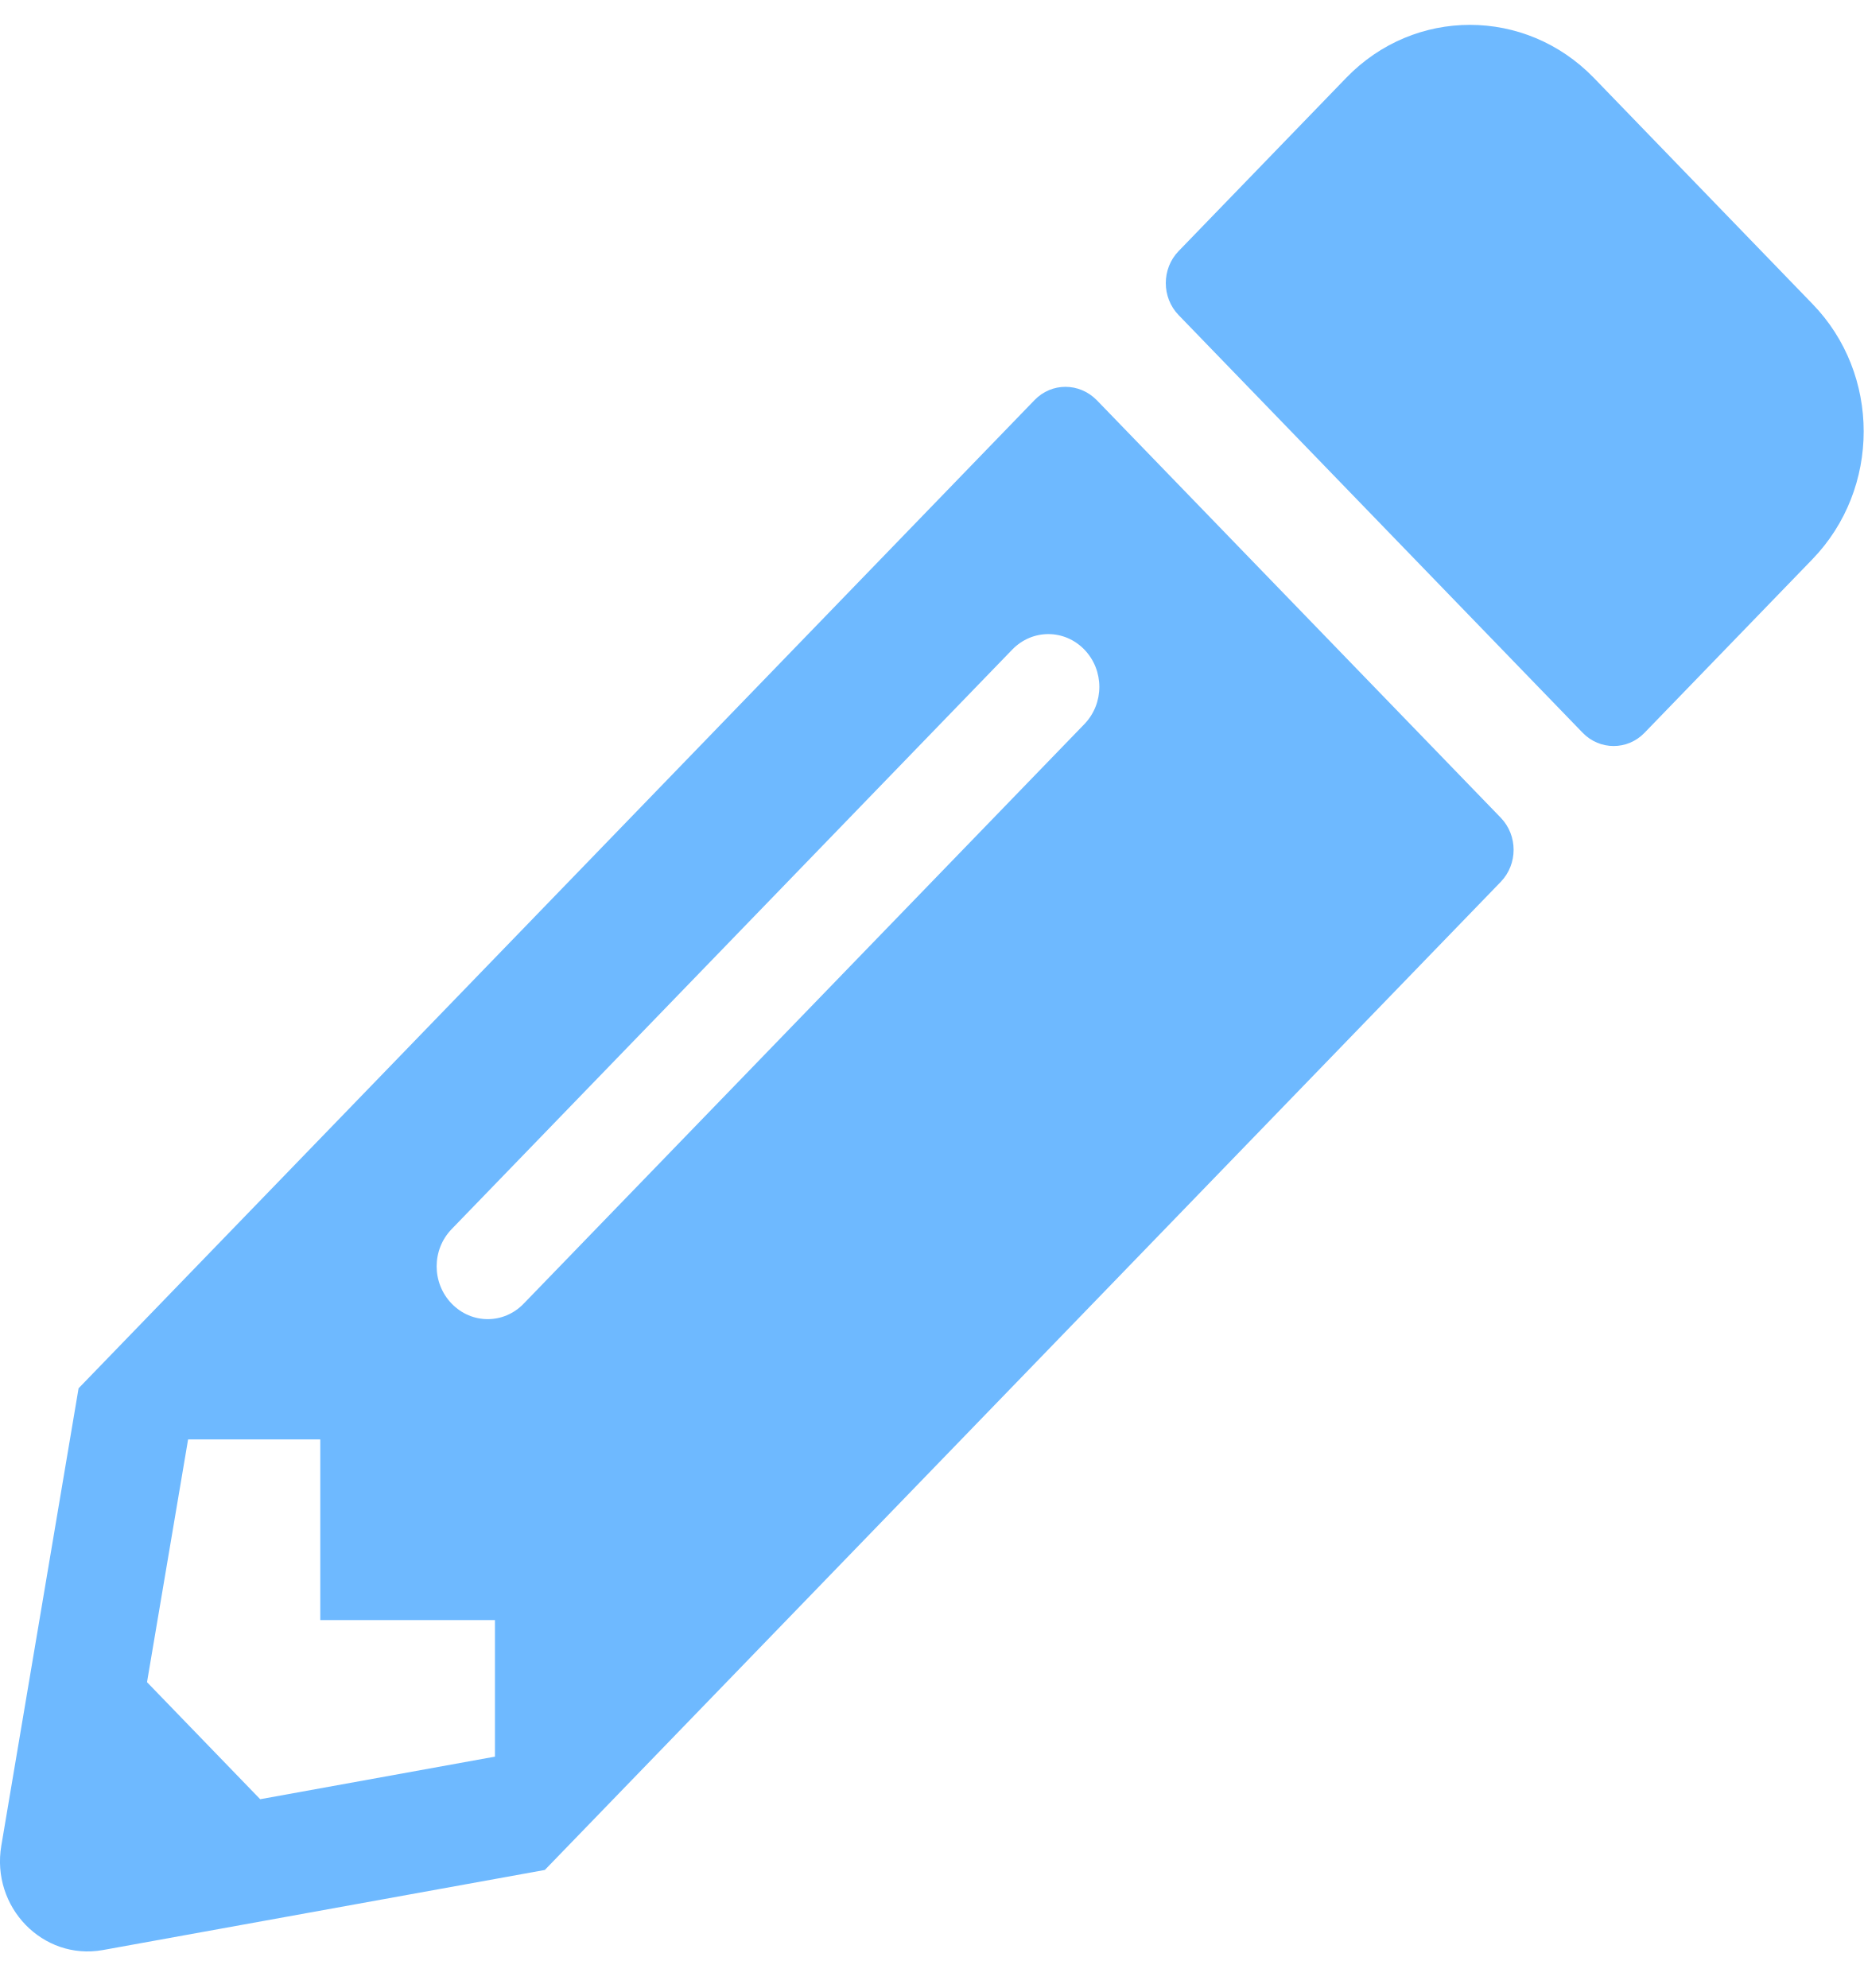
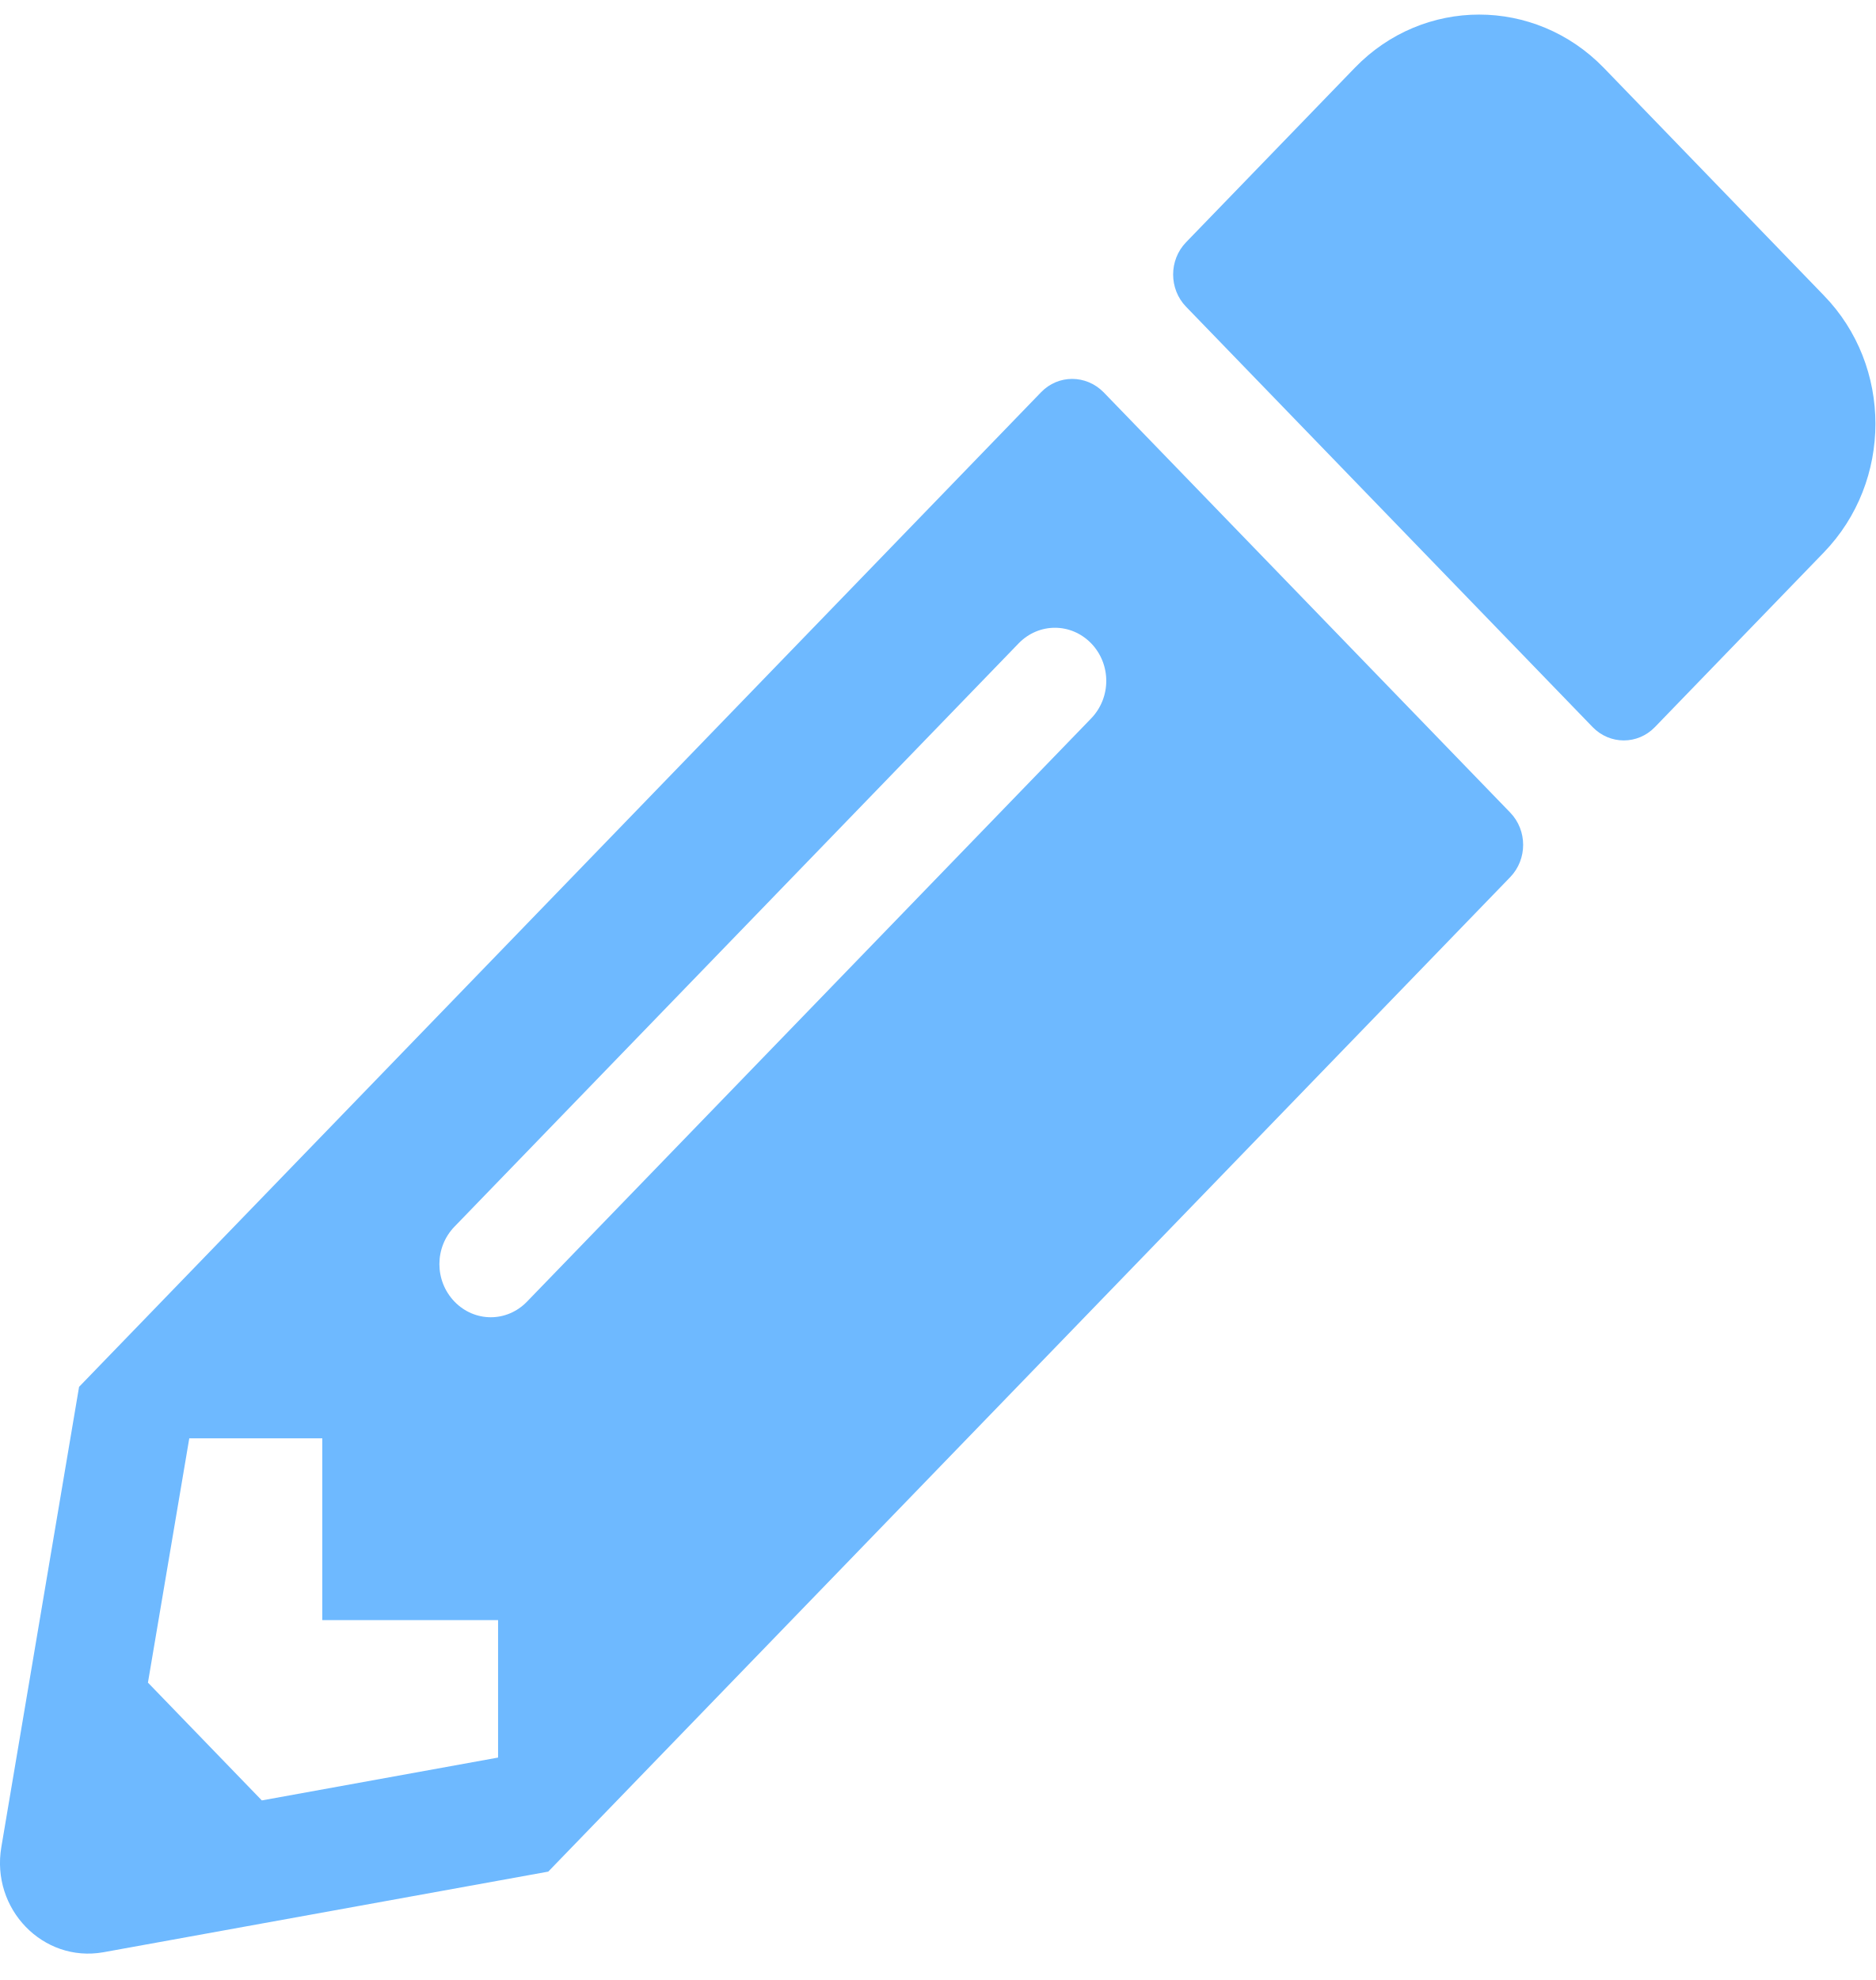
- <svg xmlns="http://www.w3.org/2000/svg" width="15" height="16" viewBox="0 0 25 26" fill="none">
+ <svg xmlns="http://www.w3.org/2000/svg" width="18" height="19" viewBox="0 0 25 26" fill="none">
  <path d="M24.31 7.169L22.059 9.496C21.83 9.733 21.459 9.733 21.229 9.496L15.809 3.893C15.58 3.656 15.58 3.272 15.809 3.035L18.06 0.708C18.974 -0.236 20.458 -0.236 21.376 0.708L24.31 3.742C25.228 4.685 25.228 6.22 24.31 7.169ZM13.876 5.034L1.054 18.289L0.018 24.422C-0.123 25.249 0.575 25.966 1.376 25.825L7.308 24.75L20.131 11.495C20.36 11.257 20.36 10.874 20.131 10.636L14.711 5.034C14.476 4.796 14.105 4.796 13.876 5.034ZM6.058 17.153C5.79 16.875 5.79 16.431 6.058 16.154L13.578 8.38C13.847 8.103 14.276 8.103 14.545 8.38C14.813 8.658 14.813 9.102 14.545 9.38L7.025 17.153C6.757 17.431 6.327 17.431 6.058 17.153ZM4.296 21.398H6.639V23.23L3.49 23.801L1.972 22.231L2.523 18.975H4.296V21.398Z" fill="#0084FF" fill-opacity="0.57" />
</svg>
